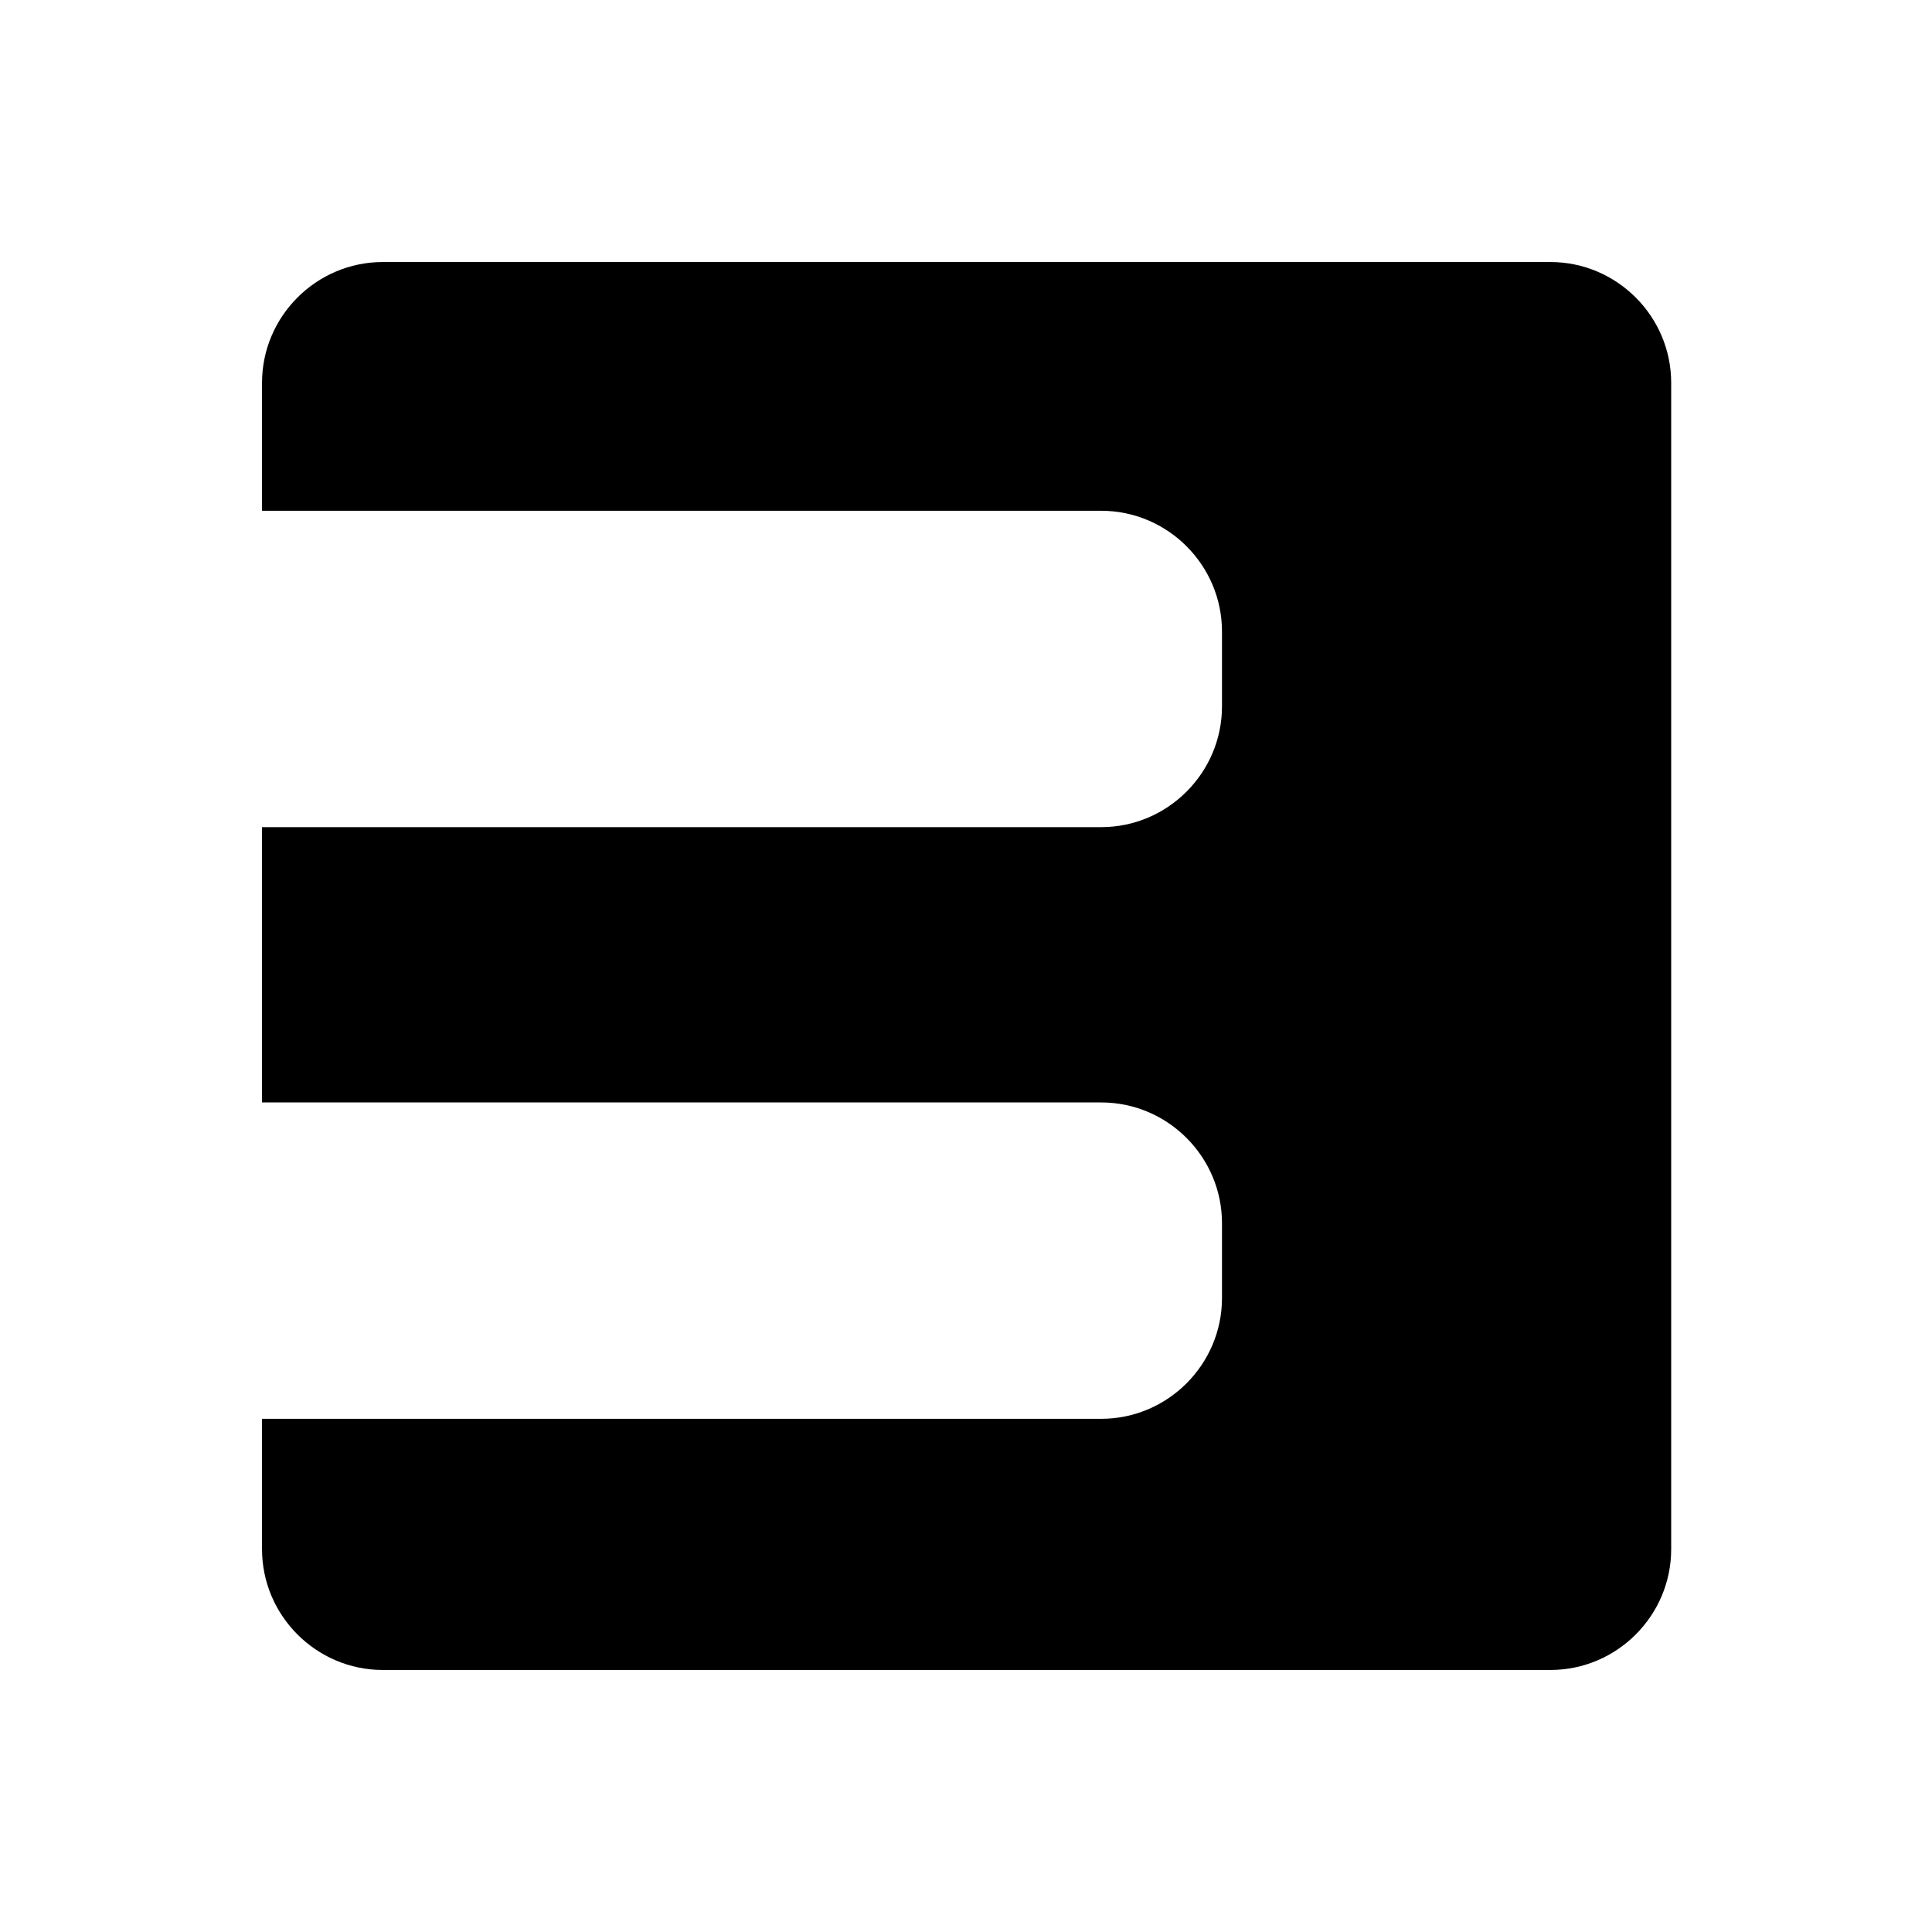
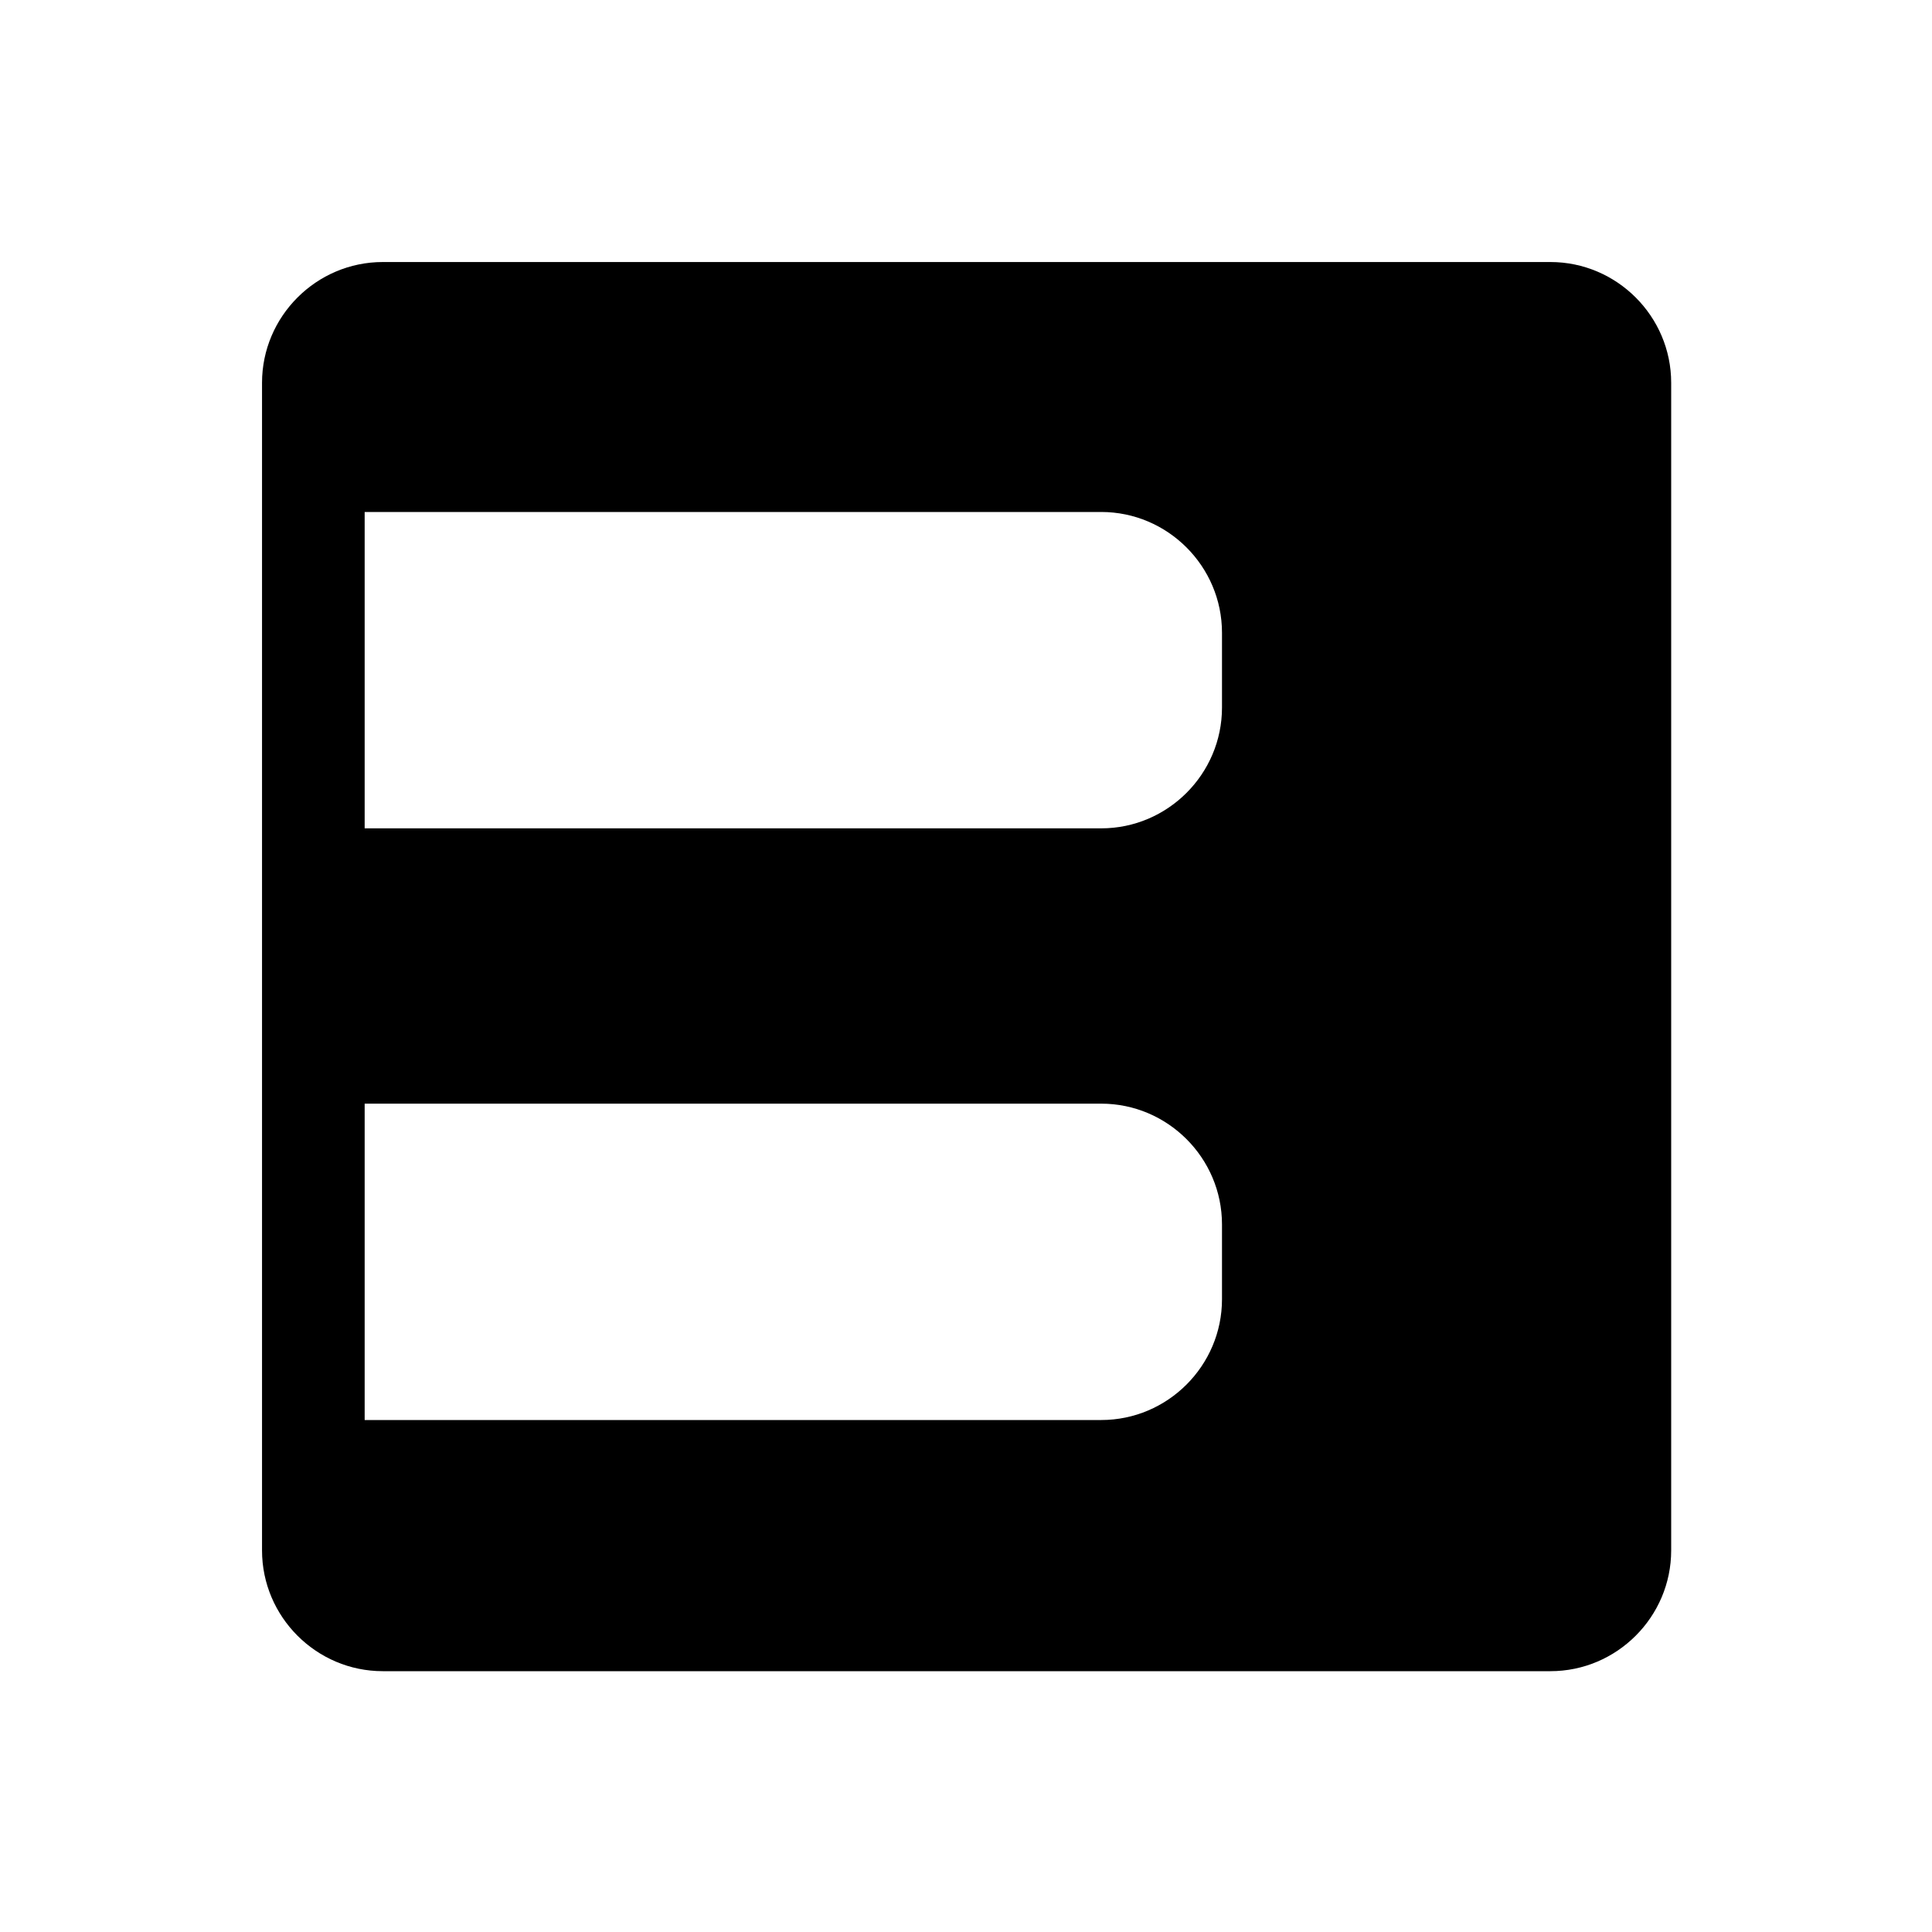
<svg xmlns="http://www.w3.org/2000/svg" id="_人声MIDI" data-name="人声MIDI" width="16" height="16" viewBox="0 0 16 16">
-   <path d="M12.84,2.17H3.17c-.55,0-1,.45-1,1v1.06h6.95c.55,0,1,.45,1,1v.62c0,.55-.45,1-1,1H2.17v2.28h6.95c.55,0,1,.45,1,1v.62c0,.55-.45,1-1,1H2.17v1.08c0,.55,.45,1,1,1H12.84c.55,0,1-.45,1-1V3.17c0-.55-.45-1-1-1Z" />
+   <path d="M12.84,2.17H3.17c-.55,0-1,.45-1,1V12.84c0,.55,.45,1,1,1H12.84c.55,0,1-.45,1-1V3.17c0-.55-.45-1-1-1Zm-2.72,8.59c0,.55-.45,1-1,1H3.02v-2.62h6.1c.55,0,1,.45,1,1v.62Zm0-4.9c0,.55-.45,1-1,1H3.02v-2.62h6.1c.55,0,1,.45,1,1v.62Z" />
</svg>
